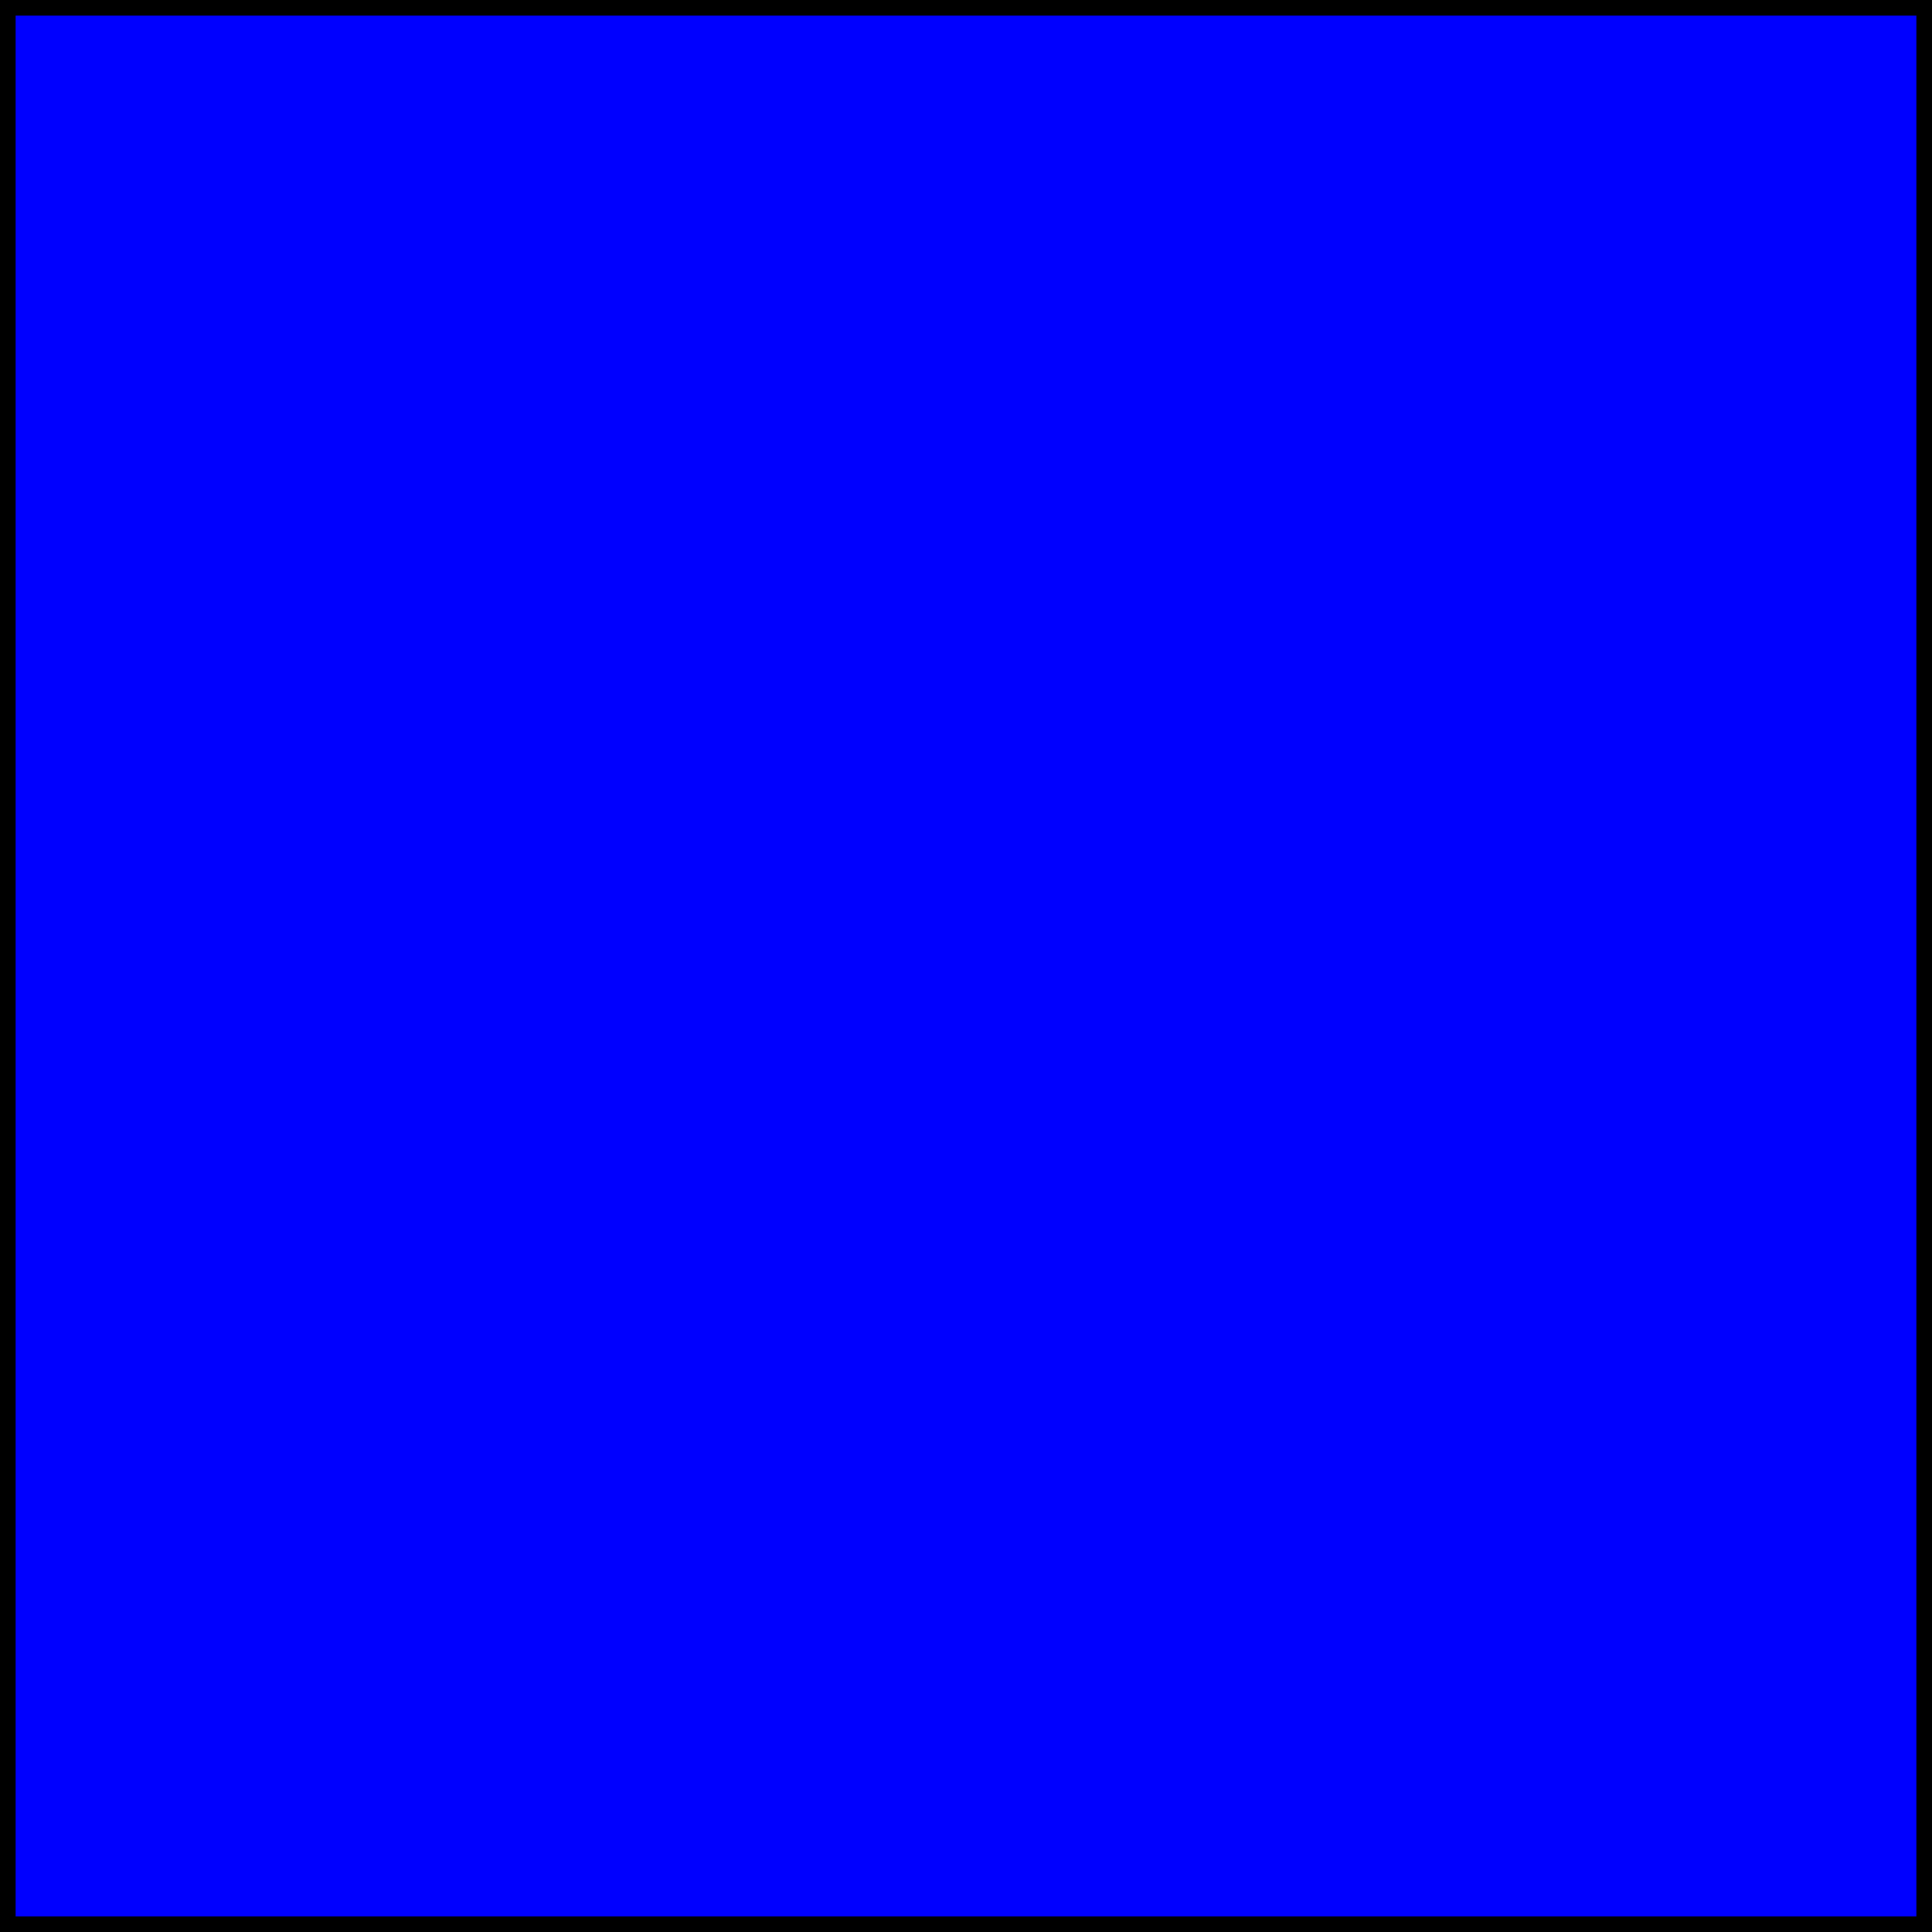
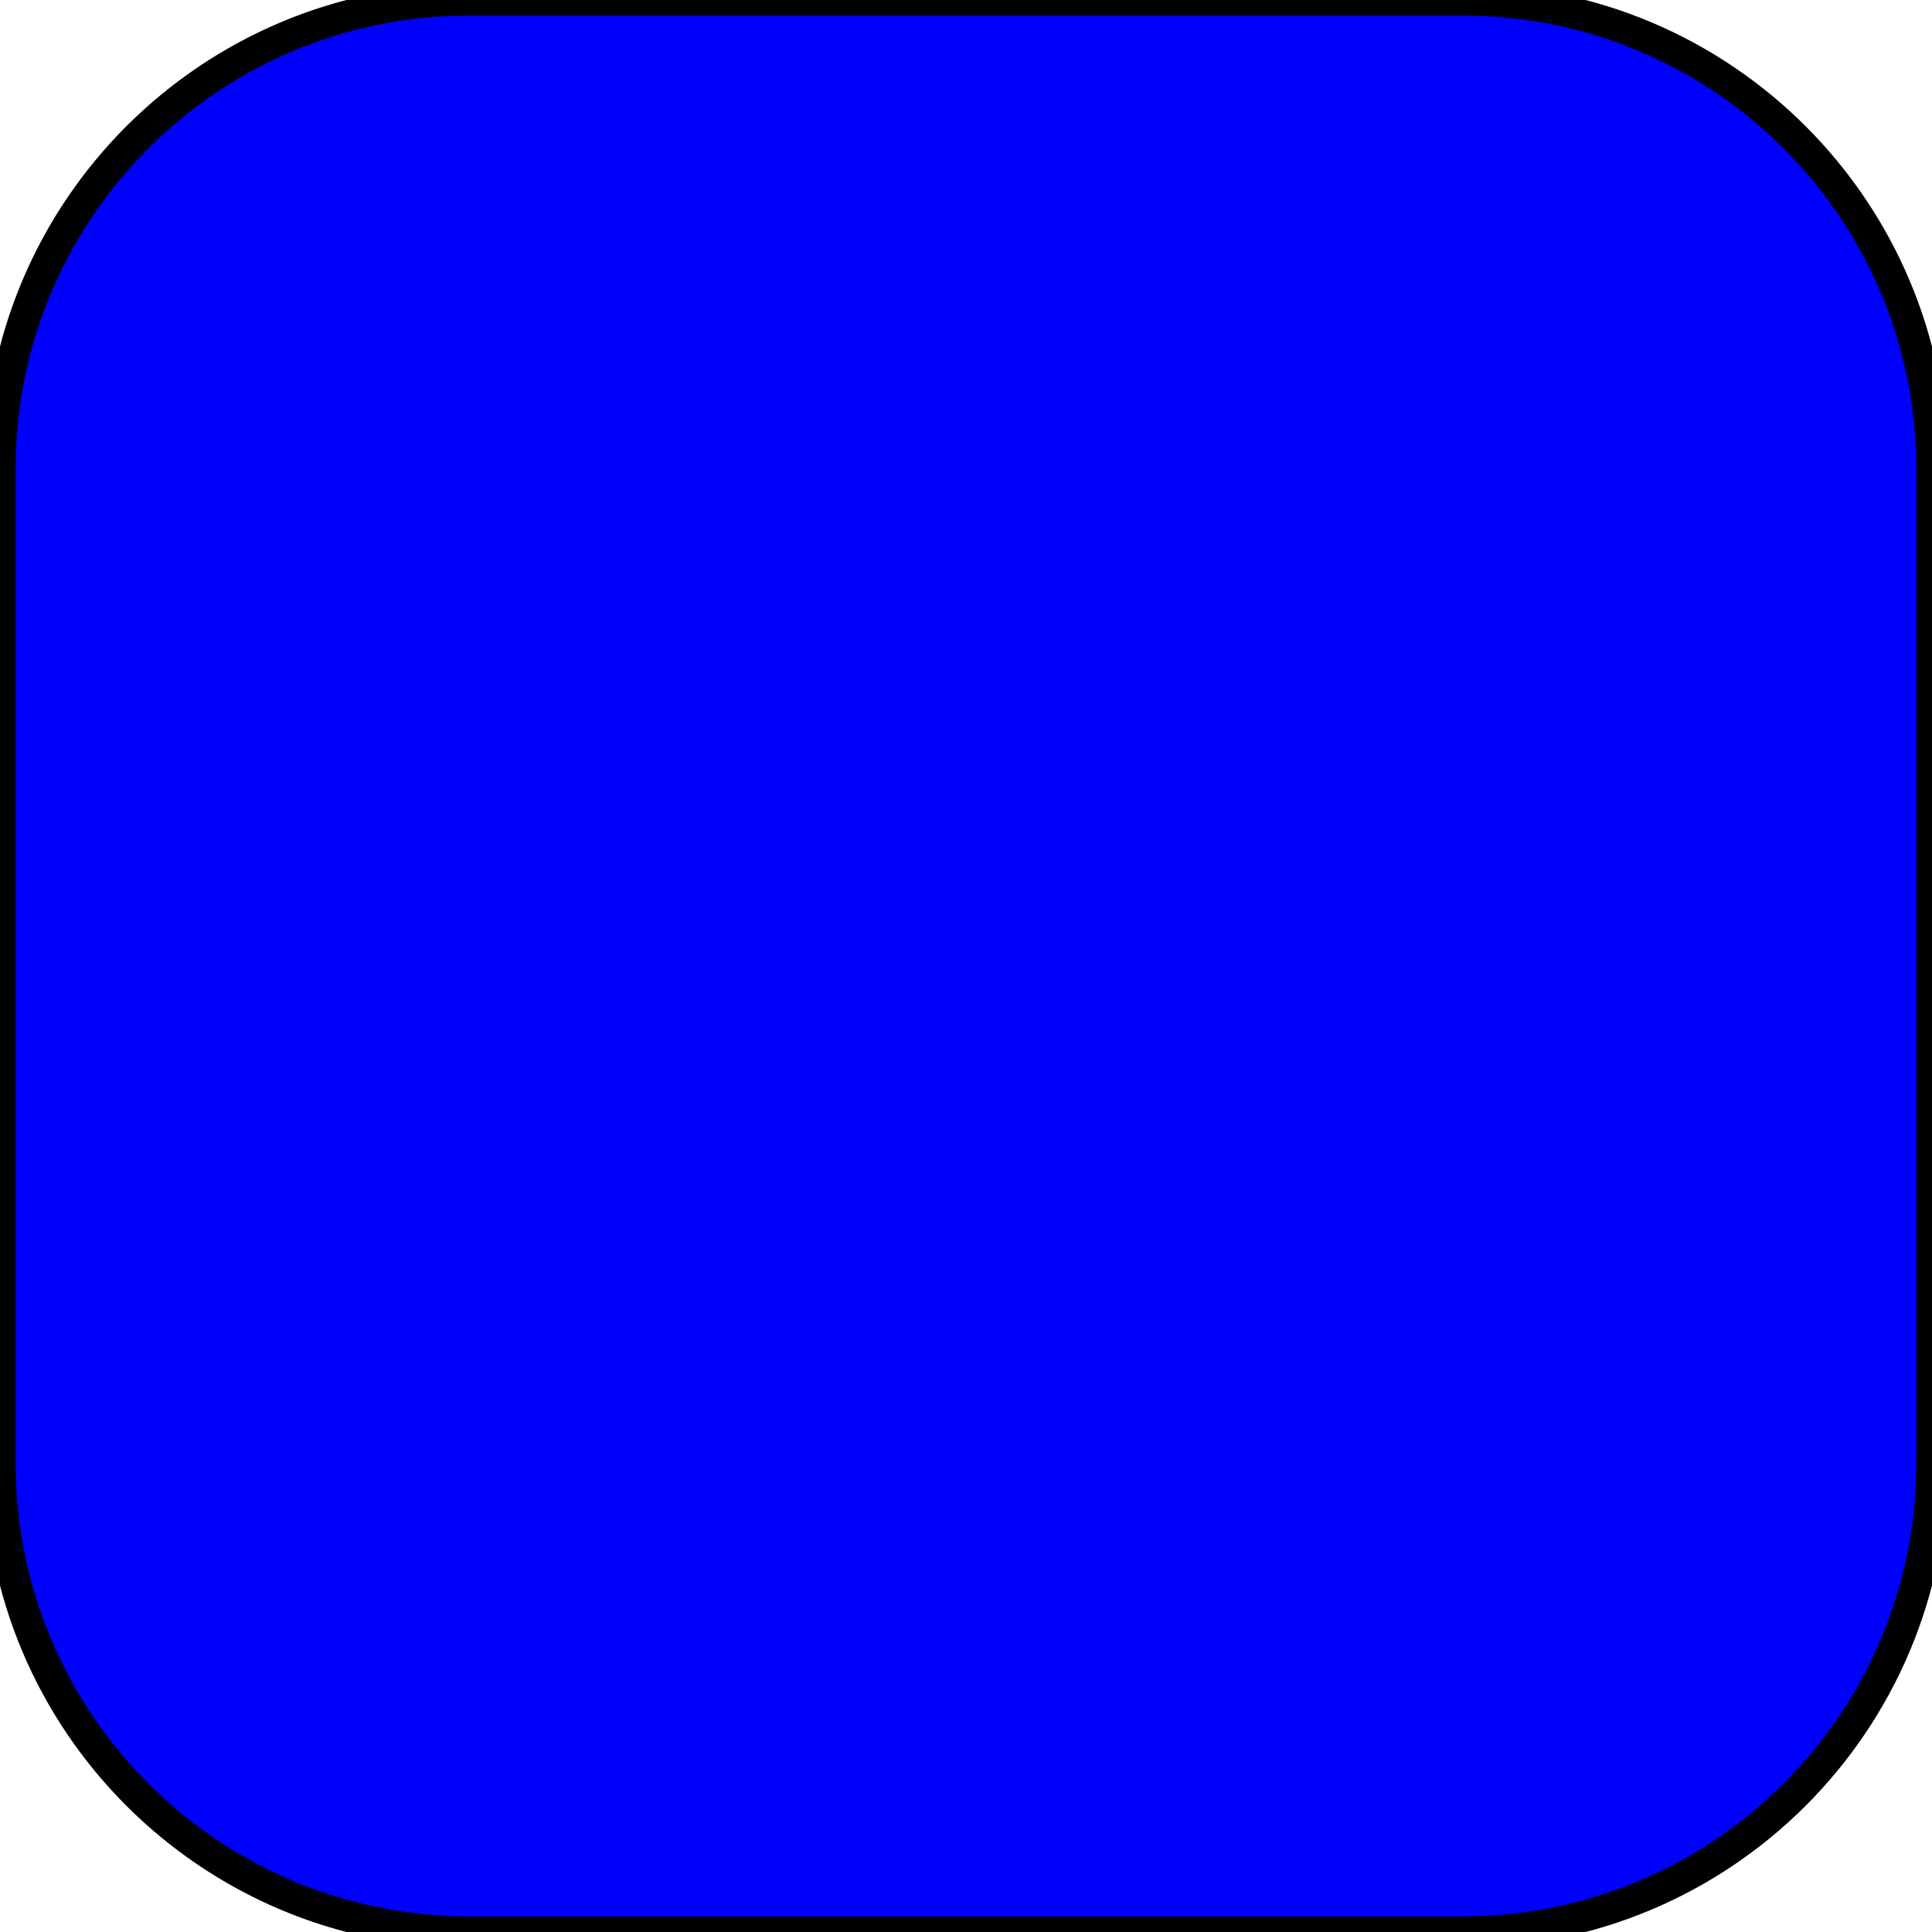
<svg xmlns="http://www.w3.org/2000/svg" baseProfile="tiny" height="61.8mm" version="1.2" width="61.8mm">
  <defs />
-   <rect fill="blue" height="61.8mm" stroke="black" stroke-width="1mm" width="61.8mm" x="0" y="0" />
+   <rect fill="blue" height="61.8mm" rx="56.693" ry="56.693" stroke="black" stroke-width="1mm" width="61.8mm" x="0" y="0" />
</svg>
